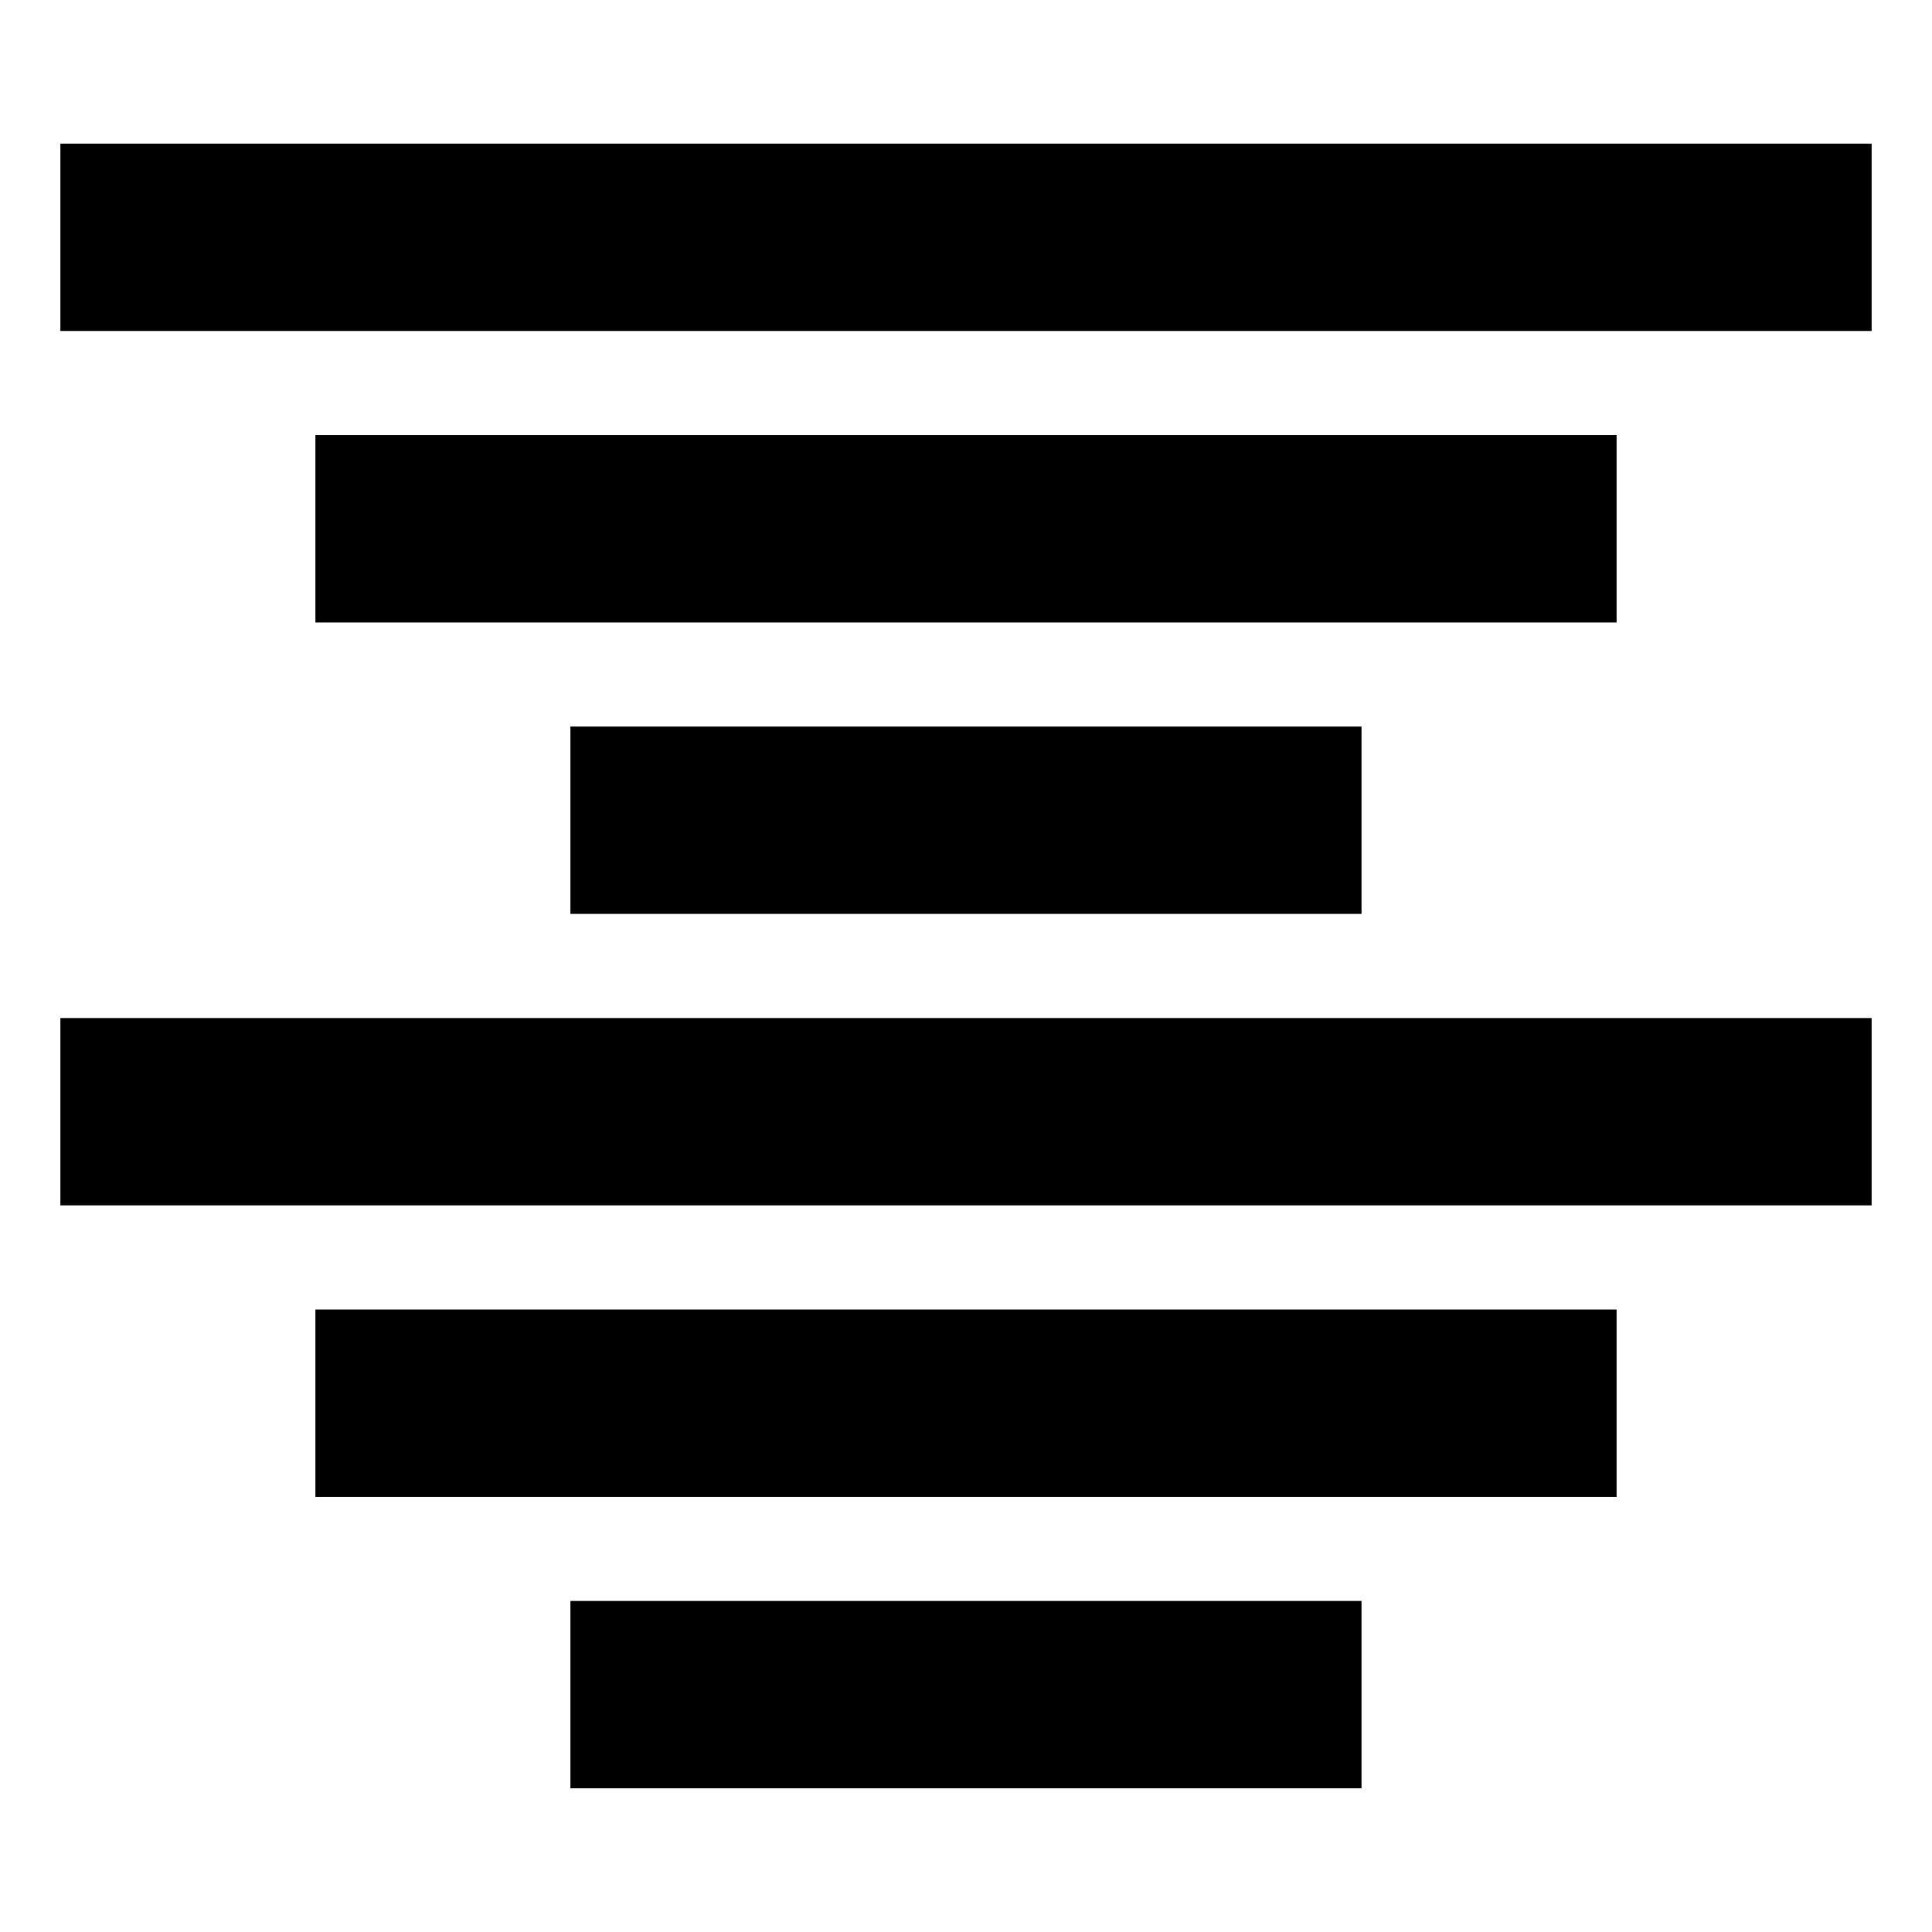
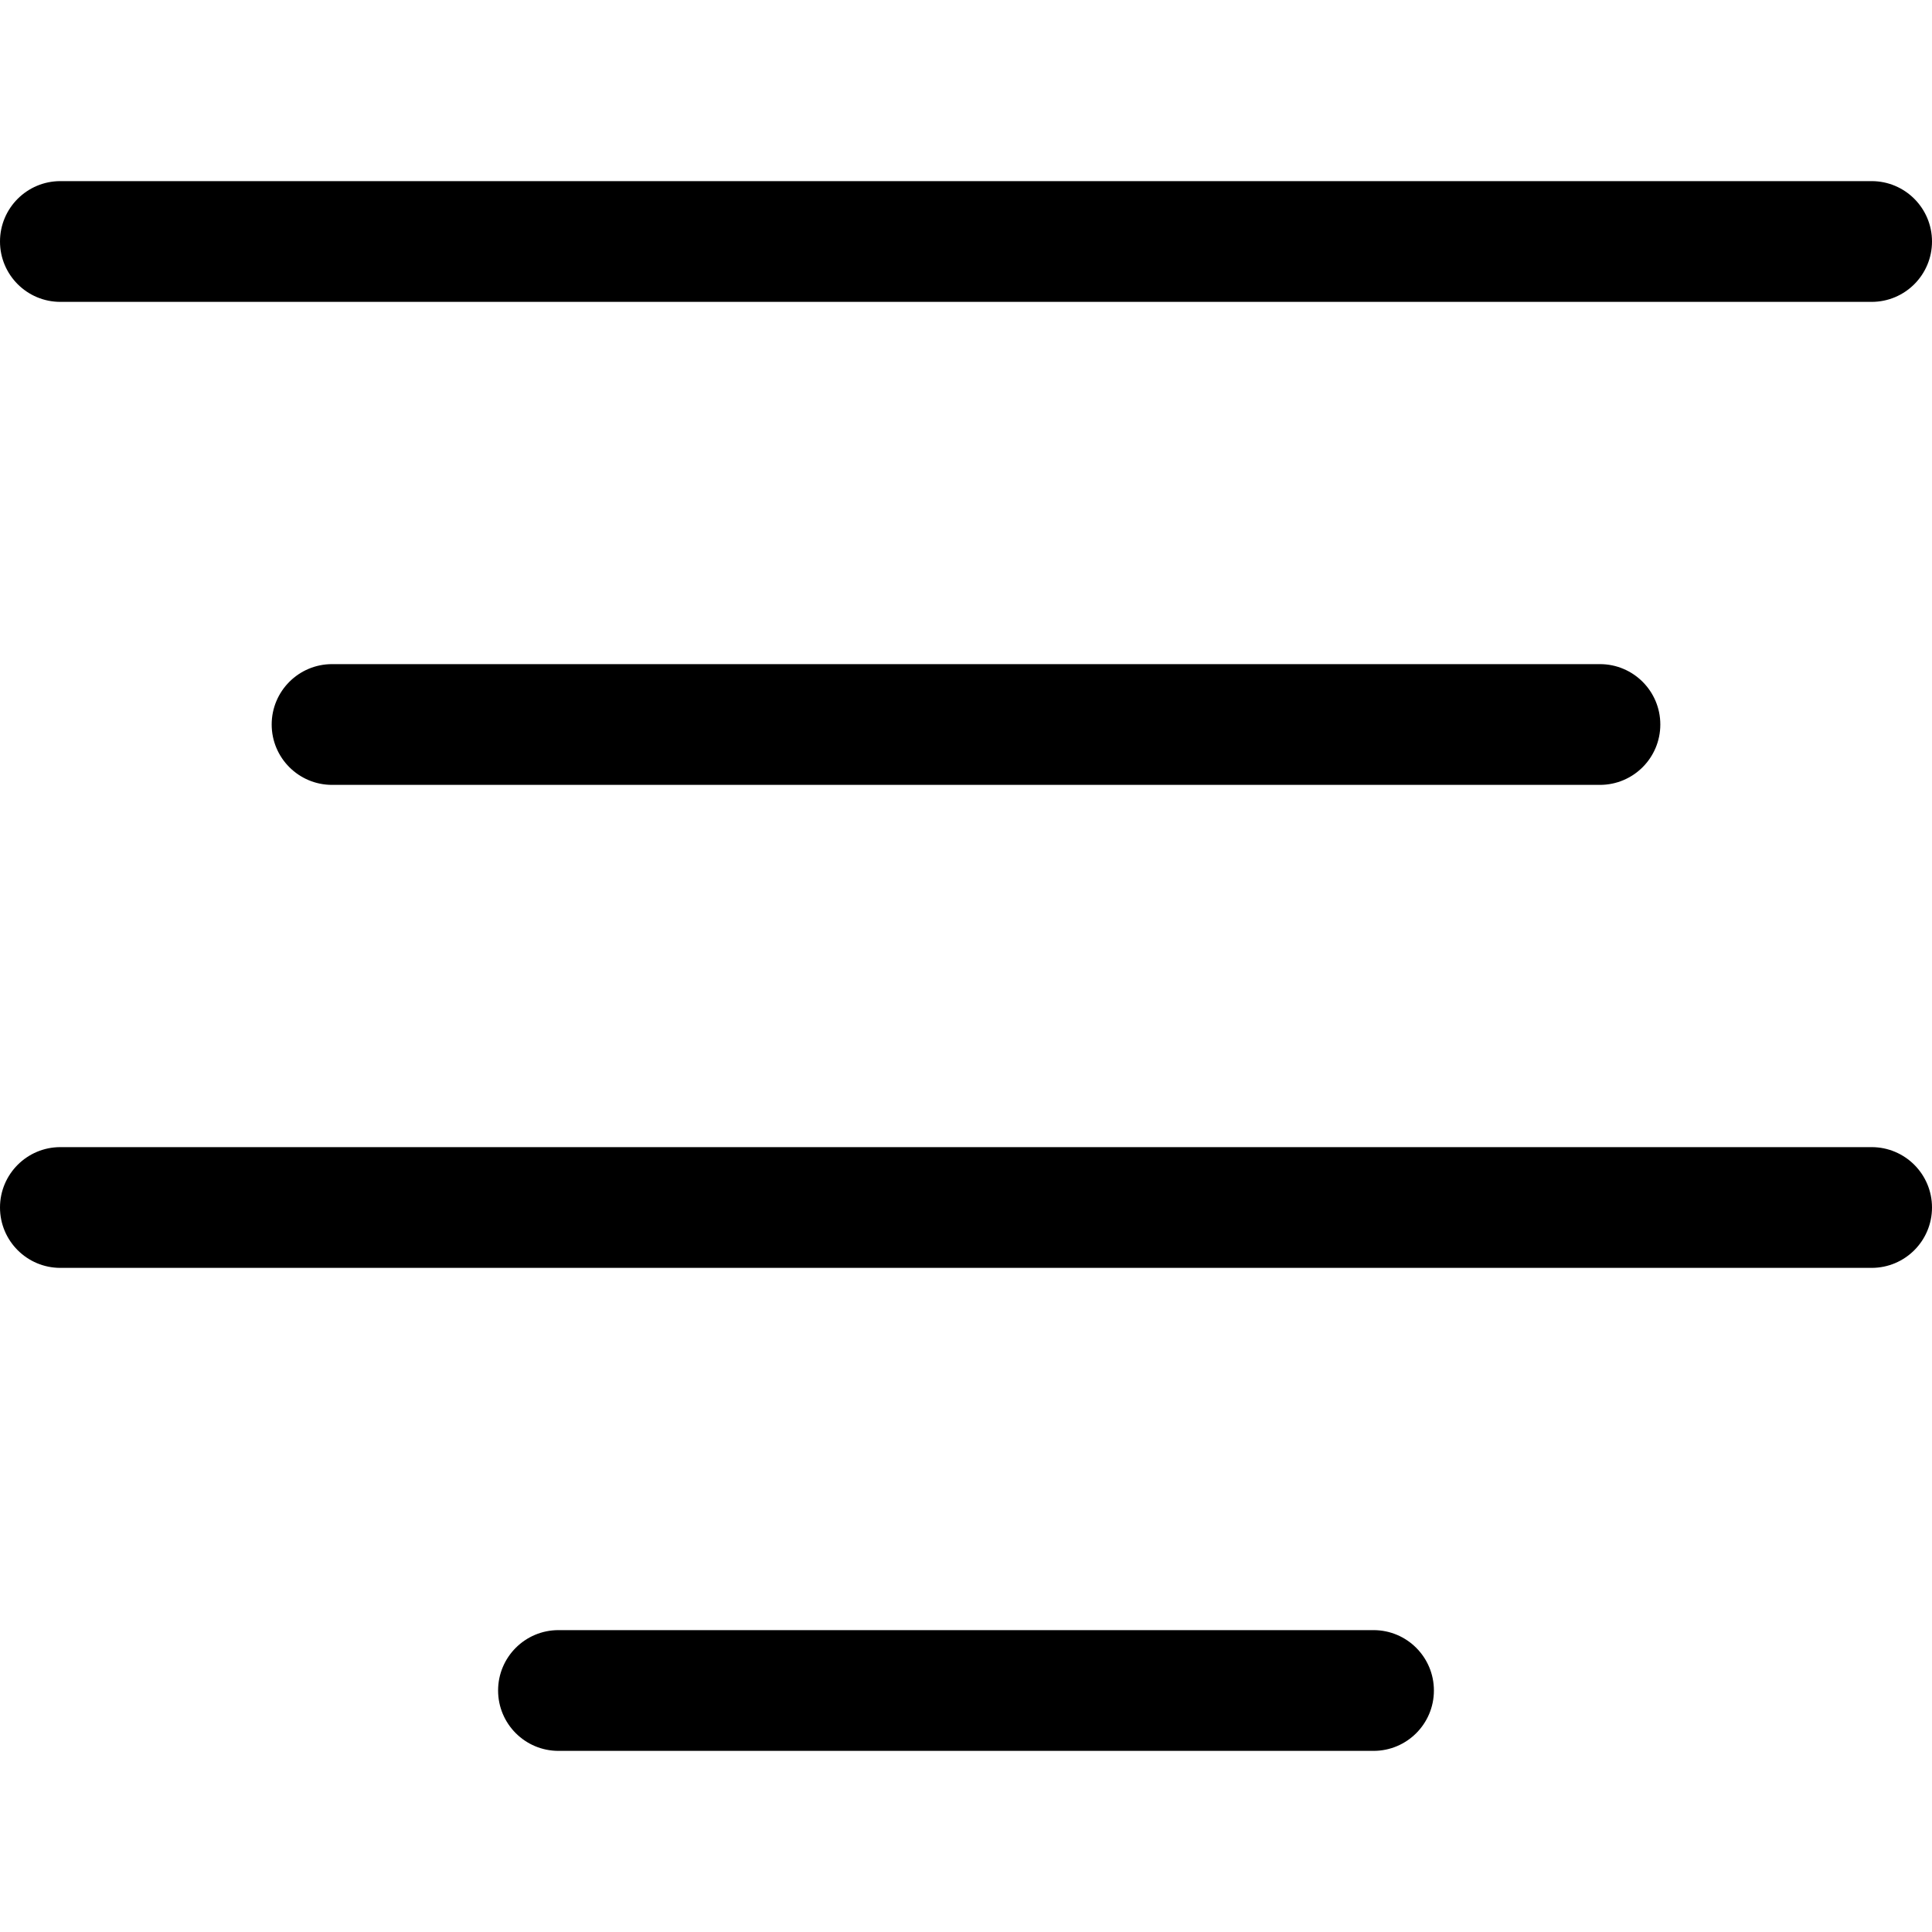
- <svg xmlns="http://www.w3.org/2000/svg" id="Layer_2" height="512" viewBox="0 0 32 32" width="512" data-name="Layer 2">
-   <path d="m1 2.379h30v3.103h-30z" />
-   <path d="m5.224 7.207h21.552v3.103h-21.552z" />
-   <path d="m9.448 12.034h13.103v3.103h-13.103z" />
-   <path d="m1 16.862h30v3.103h-30z" />
-   <path d="m5.224 21.69h21.552v3.103h-21.552z" />
-   <path d="m9.448 26.517h13.103v3.103h-13.103z" />
+ <svg xmlns="http://www.w3.org/2000/svg" version="1.1" id="Capa_1" x="0px" y="0px" viewBox="0 0 334.367 334.367" style="enable-background:new 0 0 334.367 334.367;" xml:space="preserve">
+   <g>
+     <g>
+       <g>
+         <path d="M10.449,52.245h313.469c5.771,0,10.449-4.678,10.449-10.449s-4.678-10.449-10.449-10.449H10.449     C4.678,31.347,0,36.025,0,41.796S4.678,52.245,10.449,52.245z" />
+         <path d="M57.469,114.939c-5.771,0-10.449,4.678-10.449,10.449c0,5.771,4.678,10.449,10.449,10.449h219.429     c5.771,0,10.449-4.678,10.449-10.449c0-5.771-4.678-10.449-10.449-10.449H57.469z" />
+         <path d="M323.918,198.531H10.449C4.678,198.531,0,203.209,0,208.98s4.678,10.449,10.449,10.449h313.469     c5.771,0,10.449-4.678,10.449-10.449S329.689,198.531,323.918,198.531z" />
+         <path d="M237.714,282.122H96.653c-5.771,0-10.449,4.678-10.449,10.449s4.678,10.449,10.449,10.449h141.061     c5.771,0,10.449-4.678,10.449-10.449S243.485,282.122,237.714,282.122z" />
+       </g>
+     </g>
+   </g>
+   <g>
+ </g>
+   <g>
+ </g>
+   <g>
+ </g>
+   <g>
+ </g>
+   <g>
+ </g>
+   <g>
+ </g>
+   <g>
+ </g>
+   <g>
+ </g>
+   <g>
+ </g>
+   <g>
+ </g>
+   <g>
+ </g>
+   <g>
+ </g>
+   <g>
+ </g>
+   <g>
+ </g>
+   <g>
+ </g>
</svg>
